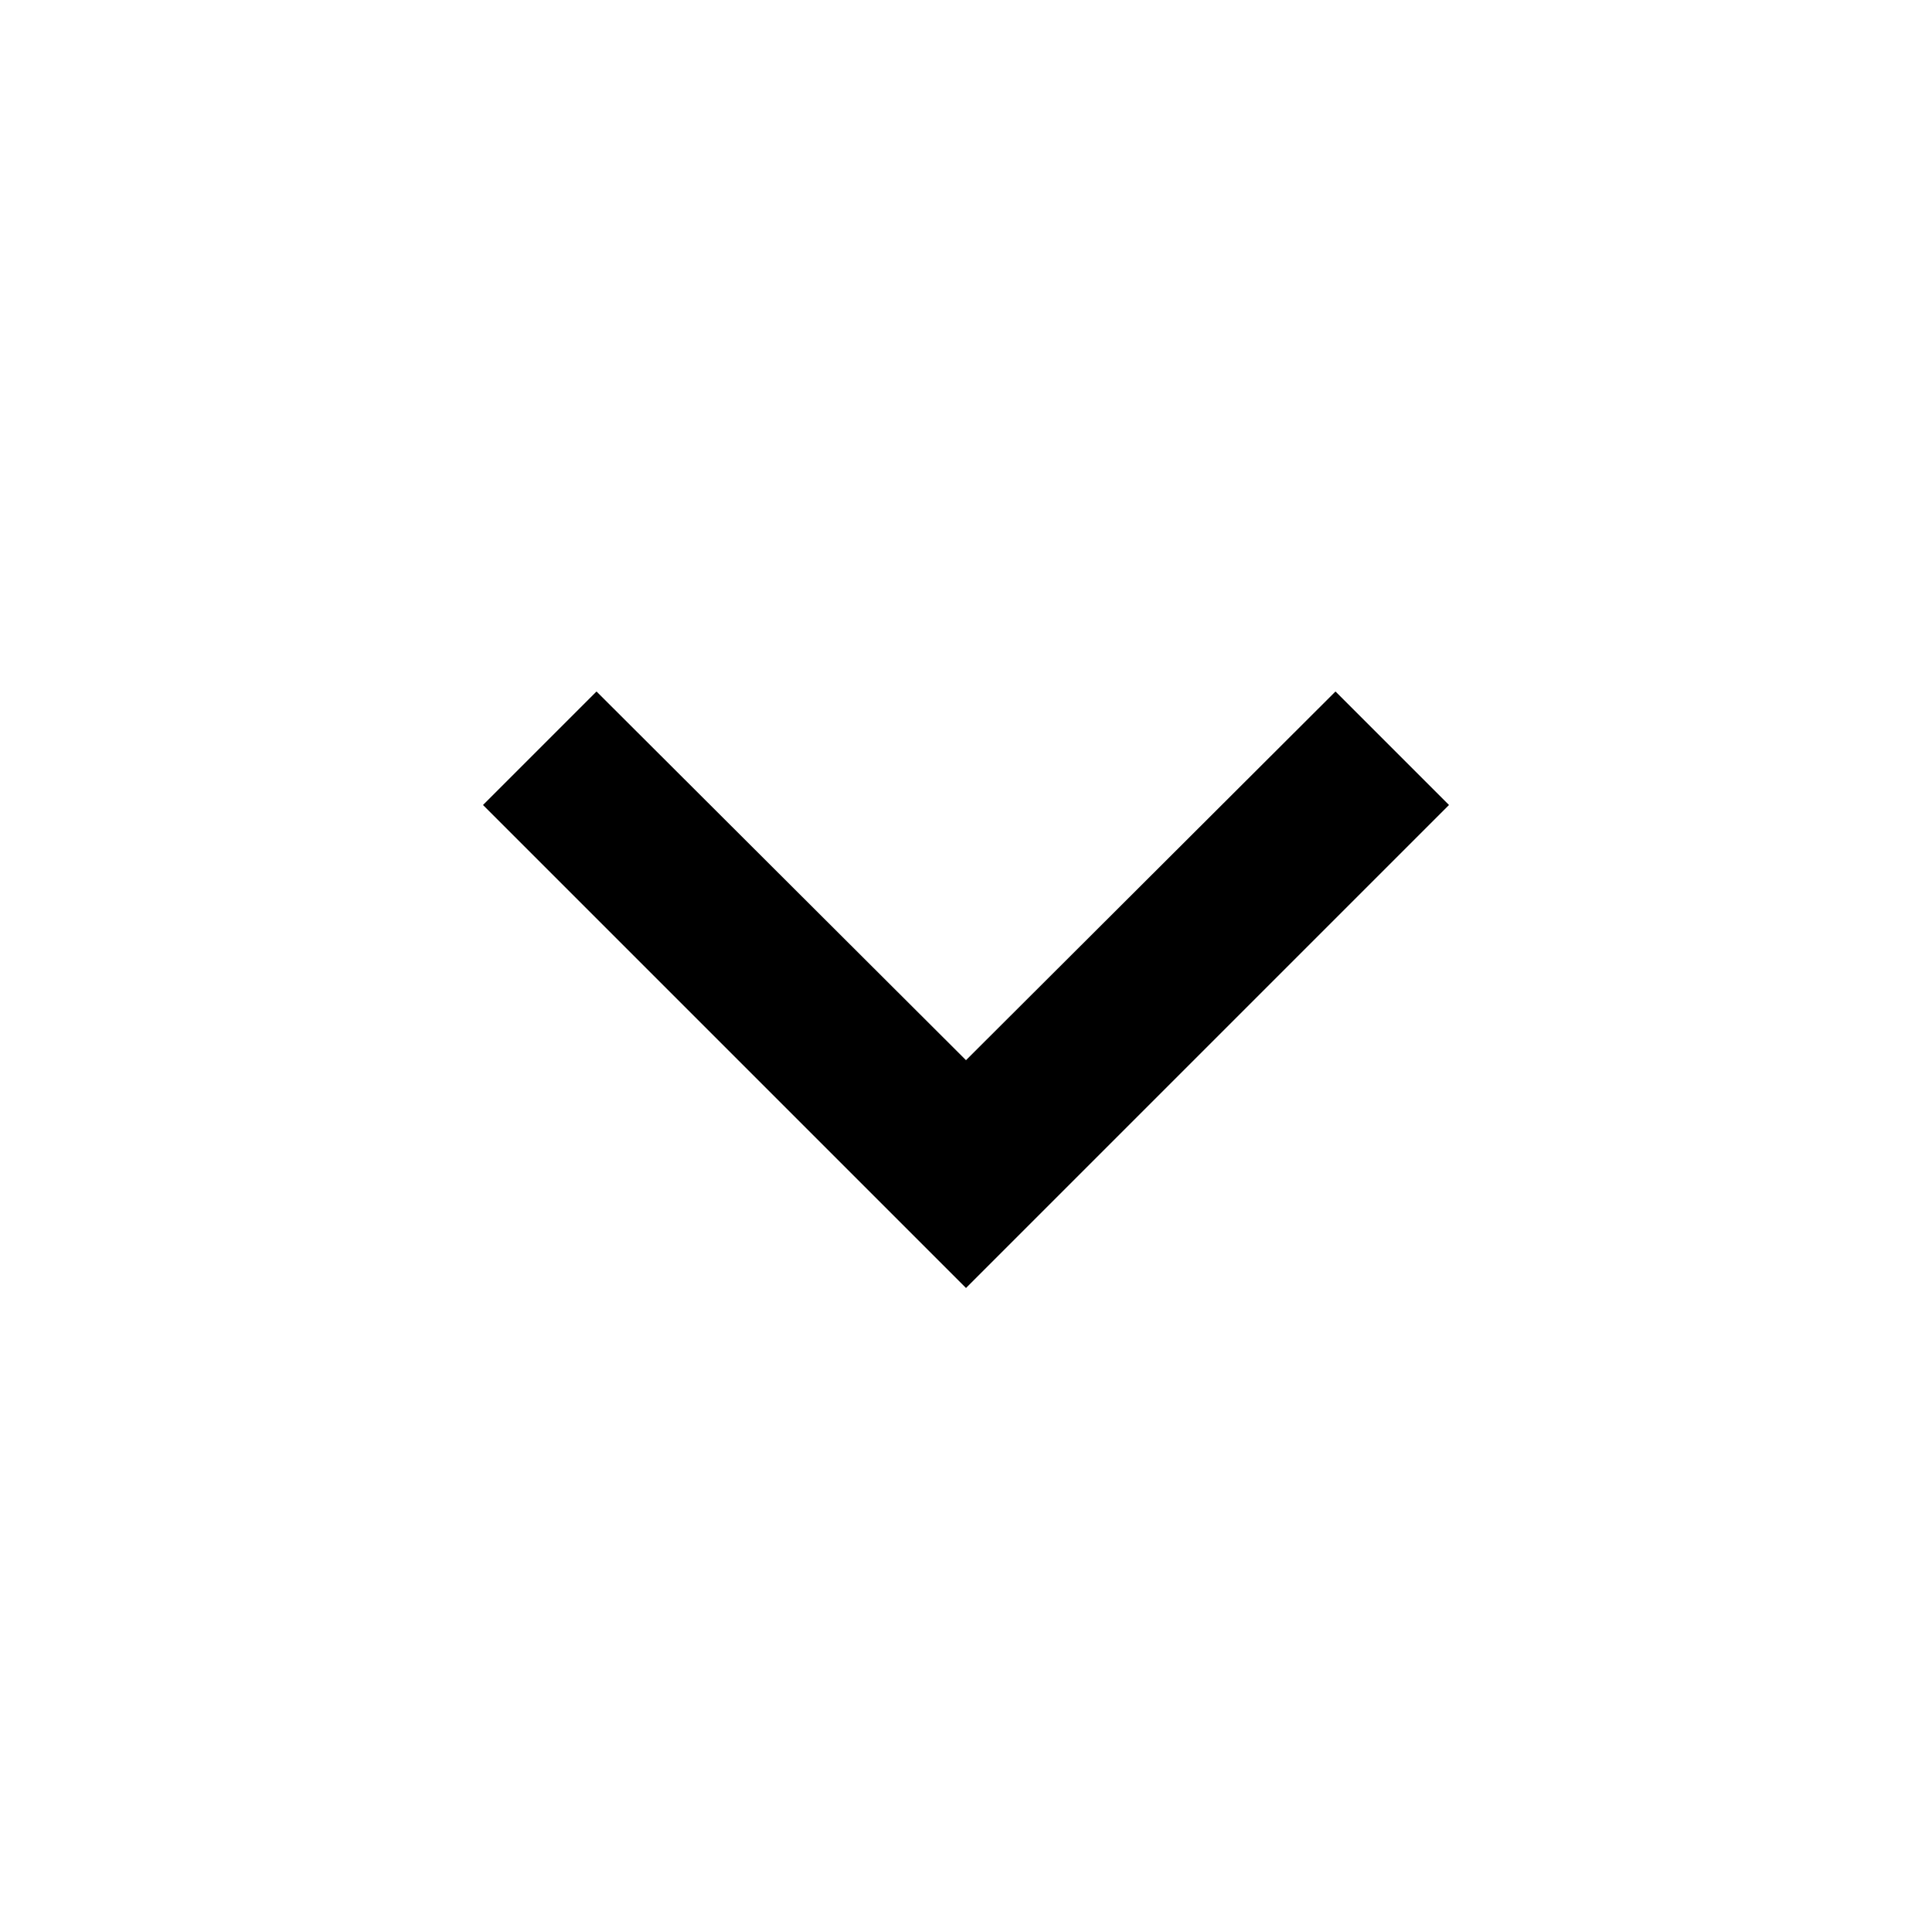
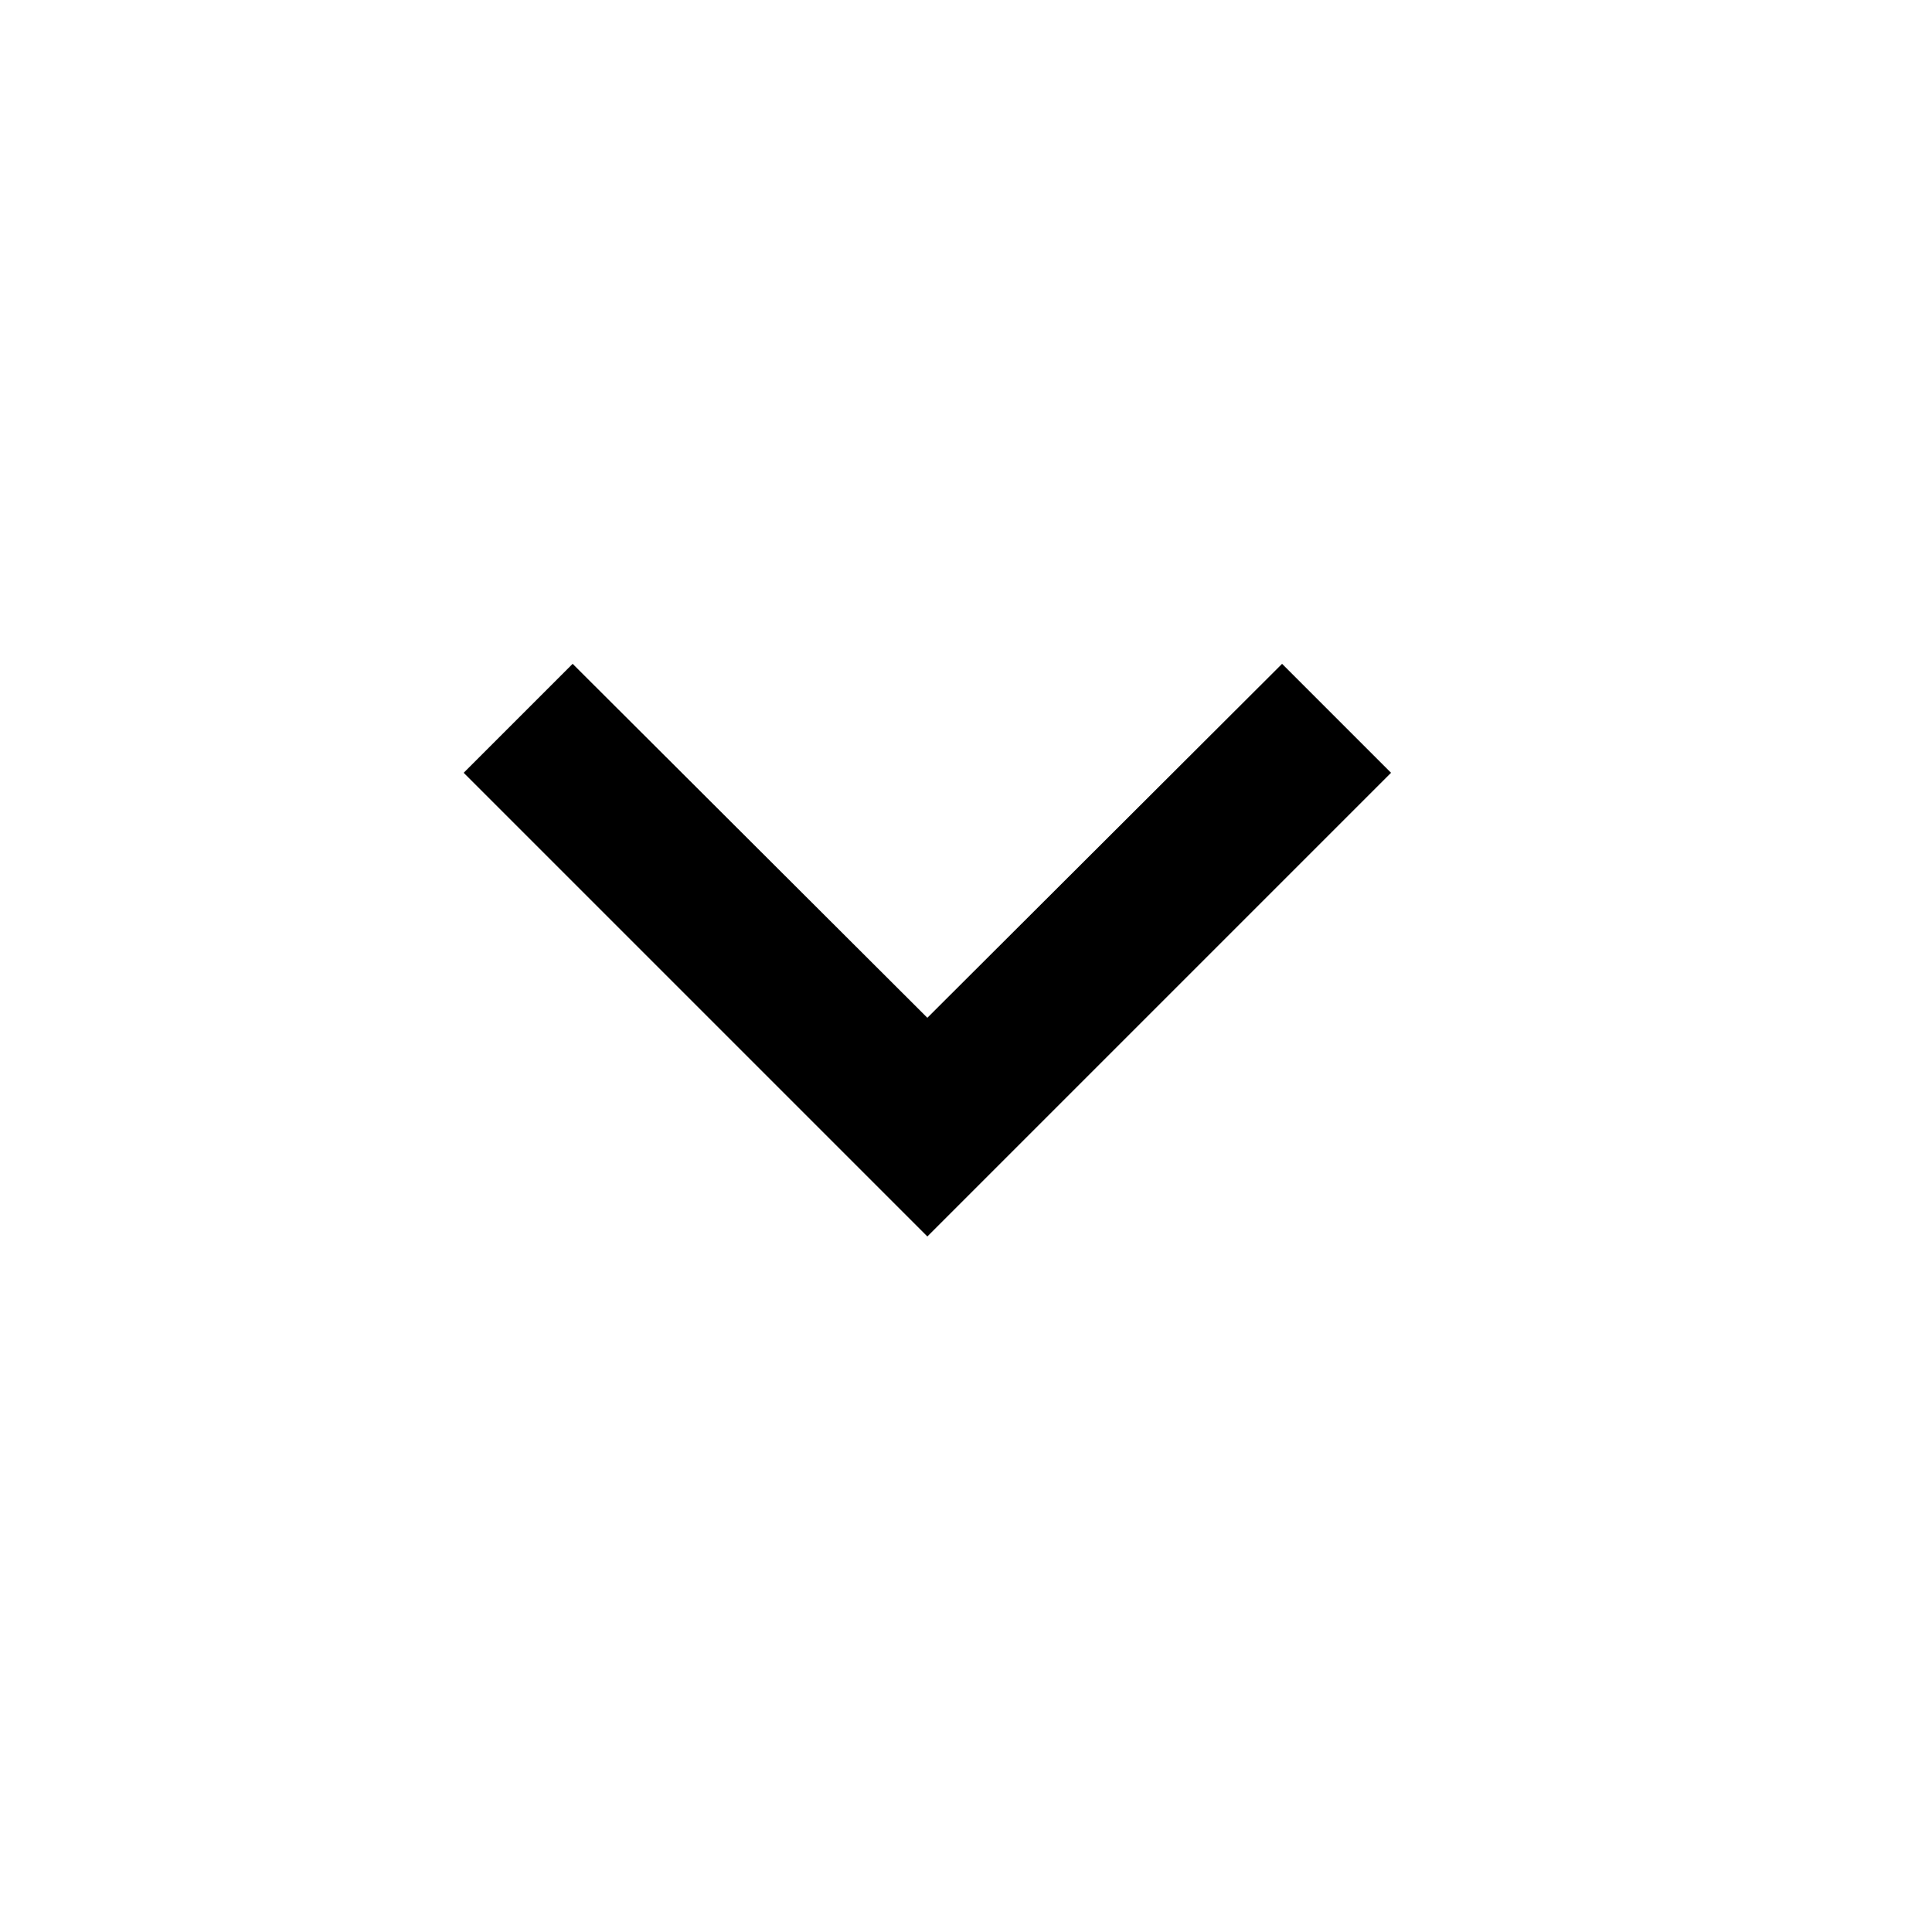
- <svg class="MuiSvgIcon-root MuiSvgIcon-fontSizeMedium bounce2 css-i4bv87-MuiSvgIcon-root" focusable="false" aria-hidden="true" viewBox="0 0 24 24" data-testid="ExpandMoreIcon">
+ <svg class="MuiSvgIcon-root MuiSvgIcon-fontSizeMedium bounce2 css-i4bv87-MuiSvgIcon-root" focusable="false" aria-hidden="true" viewBox="0 0 25 25" width="24" height="24" data-testid="ExpandMoreIcon">
  <path d="M16.59 8.59 12 13.17 7.41 8.59 6 10l6 6 6-6z" />
</svg>
